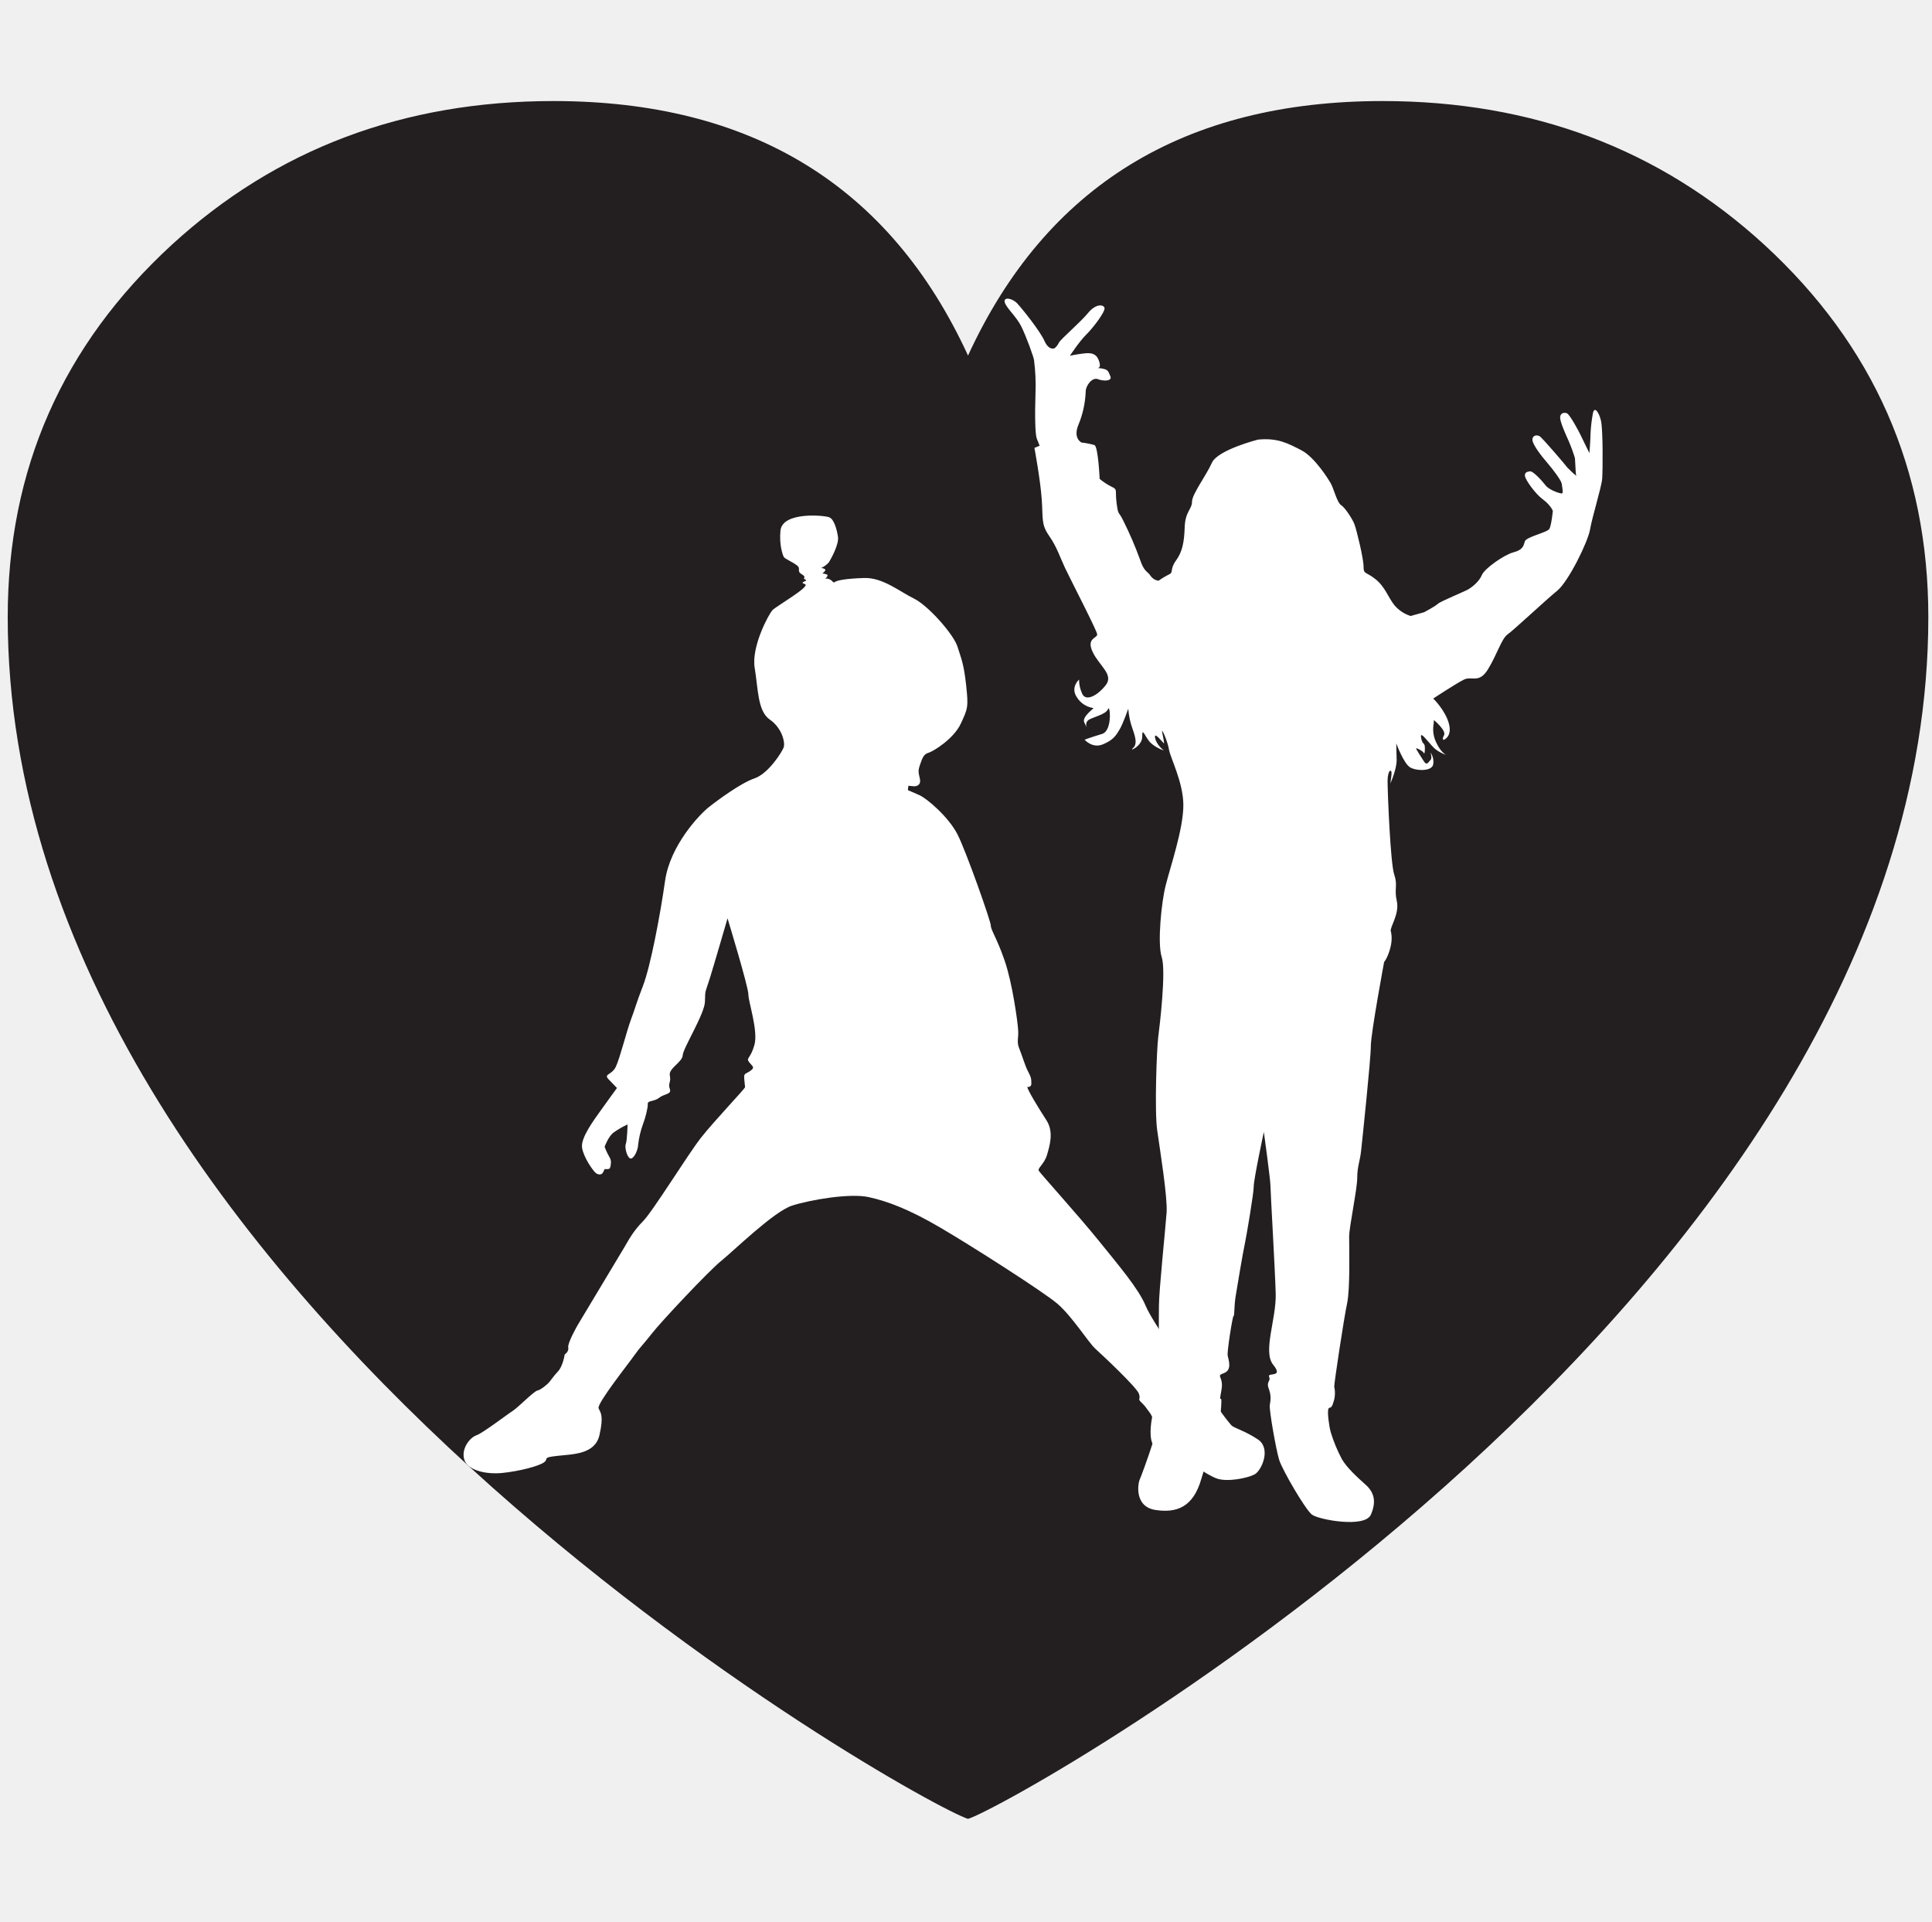
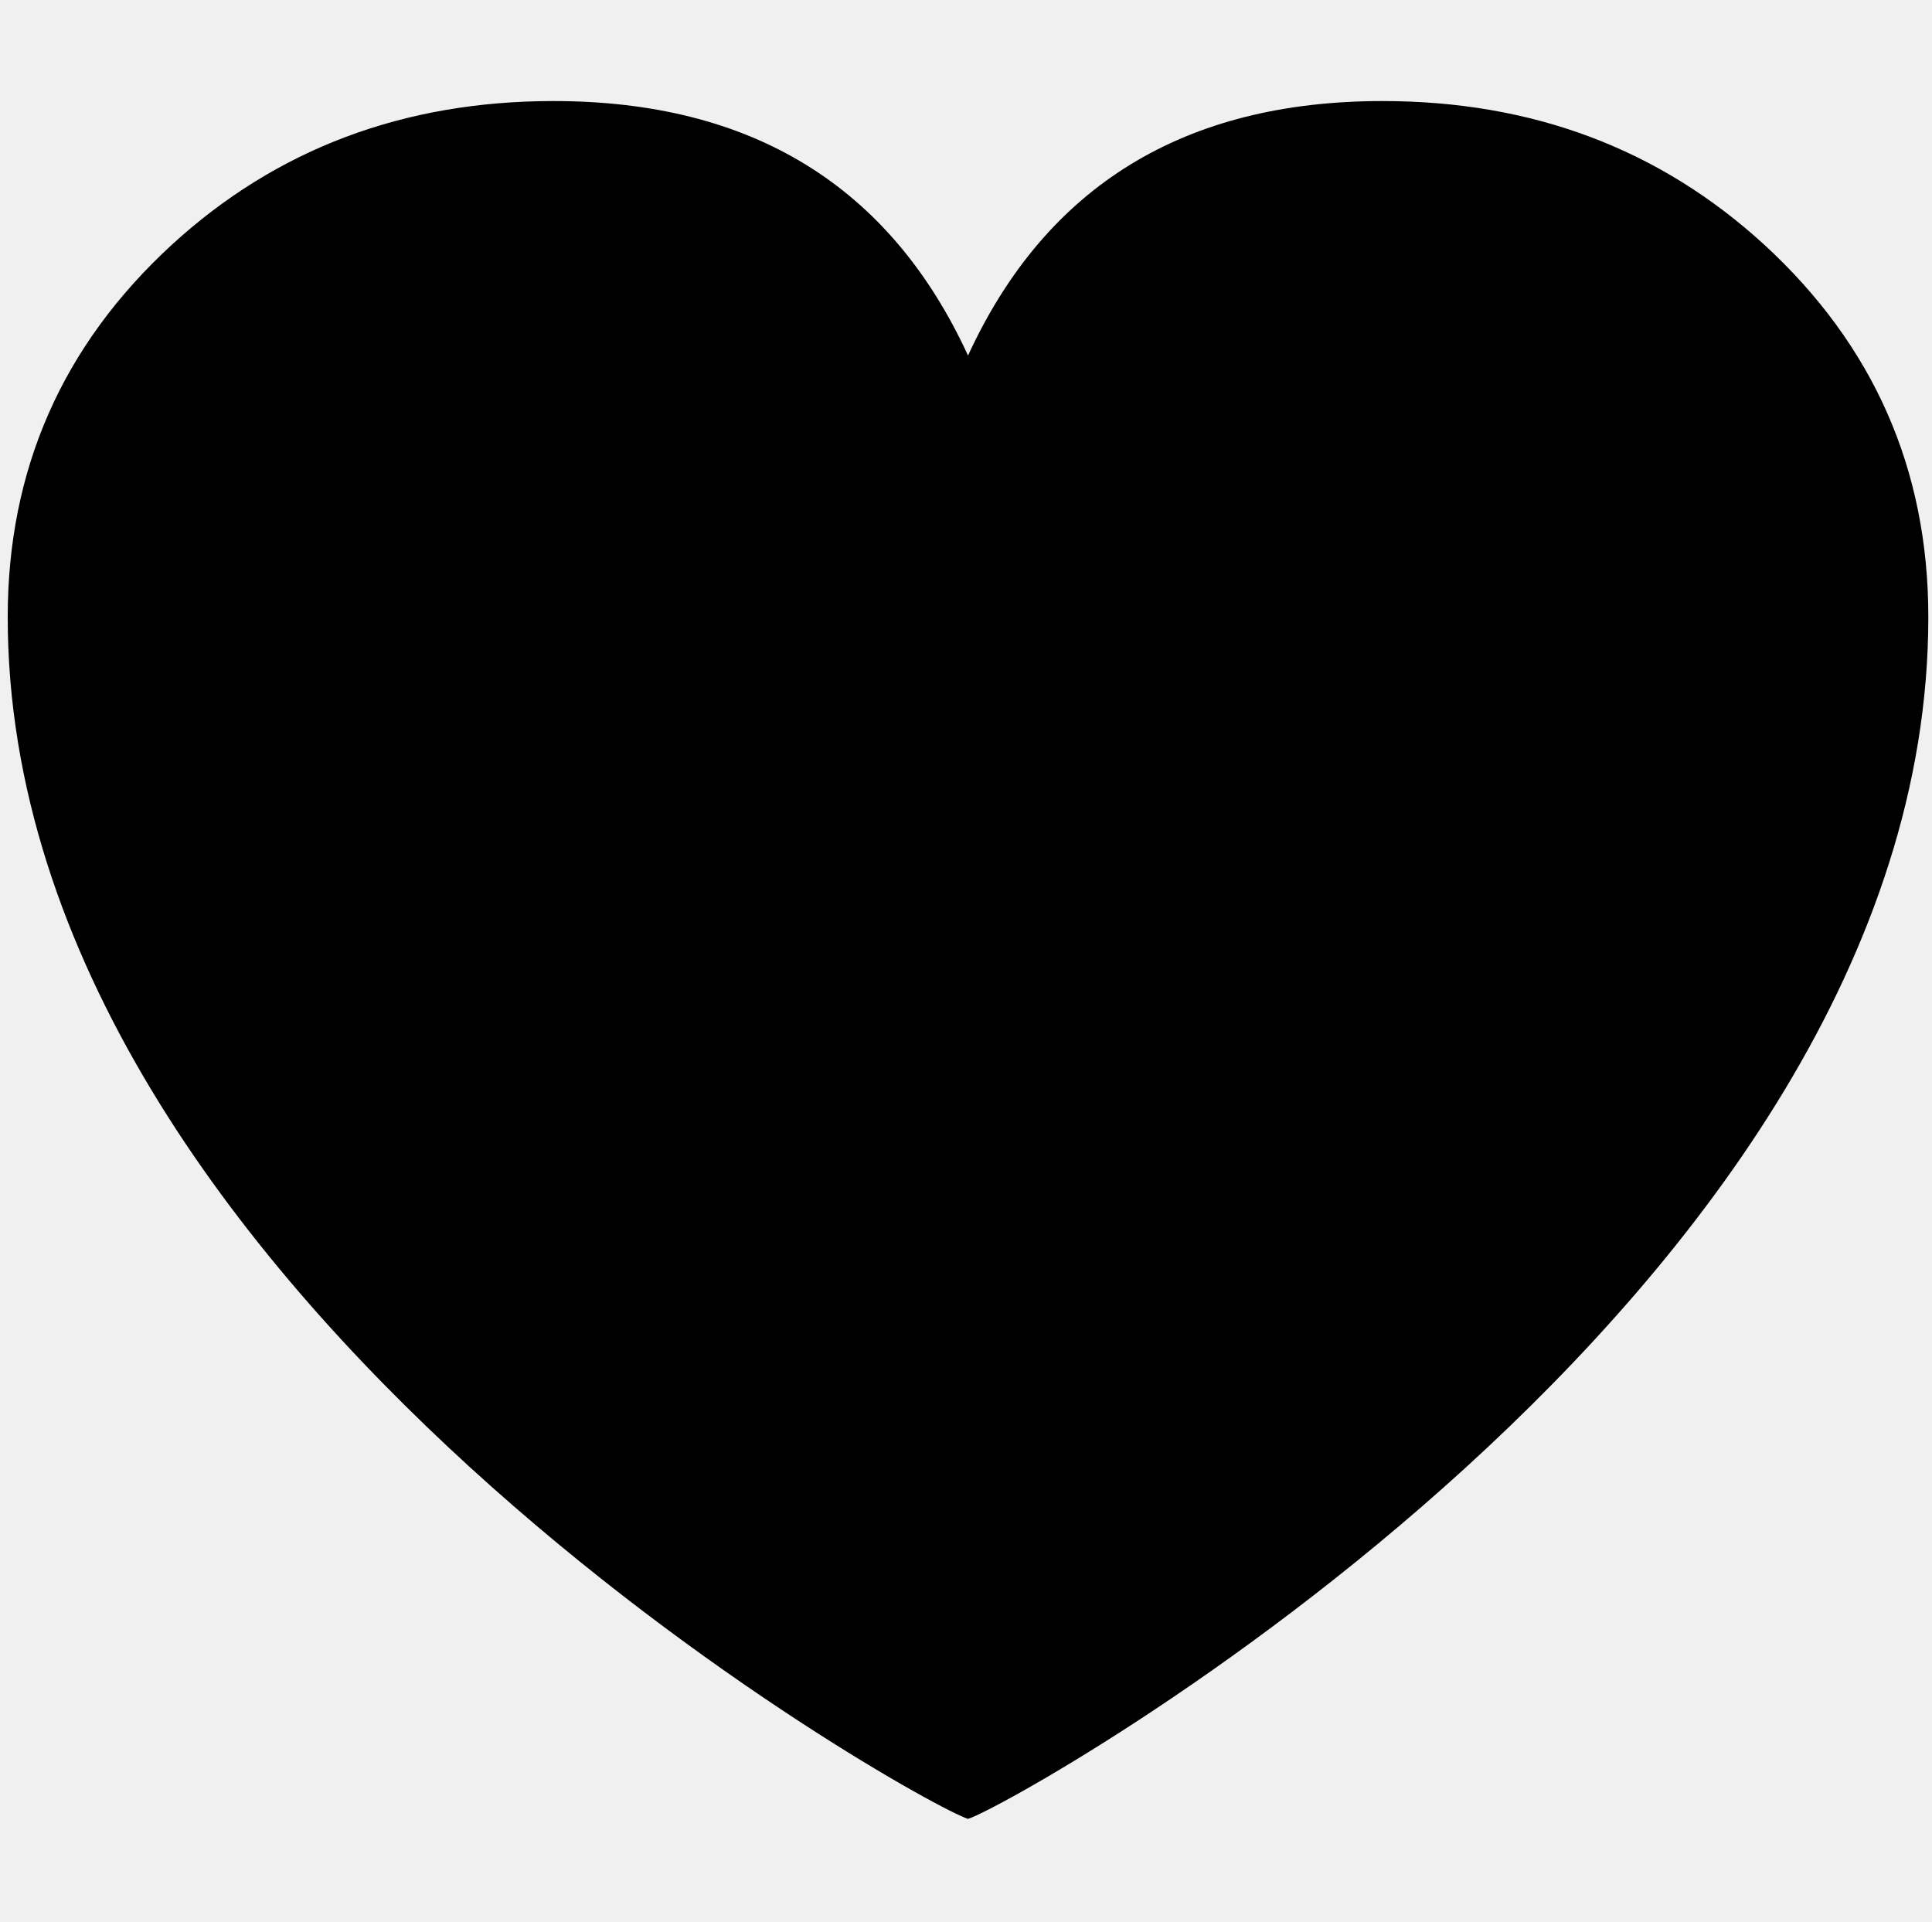
- <svg xmlns="http://www.w3.org/2000/svg" id="Layer_1" data-name="Layer 1" viewBox="0 0 956 951">
+ <svg xmlns="http://www.w3.org/2000/svg" id="experience-heart" data-name="Layer 1" viewBox="0 0 956 951">
  <g id="expr-heart">
-     <path id="expr-heart-2" data-name="expr-heart" d="M873.05,121.13Q795.4,50,684.14,50,536.94,50,479,175.93,421.07,50,273.86,50,162.6,50,85,121.13,3.81,195.76,3.82,305.35C3.82,641.63,455.8,893,479,900c23.2-7,475.18-258.37,475.18-594.65Q954.18,195.75,873.05,121.13Z" style="fill:#231f20;fill-rule:evenodd" />
+     <path id="expr-heart-2" data-name="expr-heart" d="M873.05,121.13Q795.4,50,684.14,50,536.94,50,479,175.93,421.07,50,273.86,50,162.6,50,85,121.13,3.81,195.76,3.82,305.35C3.82,641.63,455.8,893,479,900c23.2-7,475.18-258.37,475.18-594.65Q954.18,195.75,873.05,121.13Z" />
    <g id="kids">
-       <path d="M508.33,537.77a1.51,1.51,0,0,0,2-1.6c0-2.17,0-3-1.59-5.95s-2.91-7.85-4.36-11.33-.29-4.94-.58-9.3-2.83-23.09-6.68-34.27-6.83-15.11-6.83-17.29-12.05-36.31-16.41-45-15.25-18-19-19.61-5.66-2.47-5.66-2.47l.29-2.17a27.22,27.22,0,0,0,2.9.28c1,0,3.49-.43,2.76-3.77s-1-3.78.15-7.11,1.89-5.09,4.07-5.67,12.49-6.83,16-14.38,3.87-8.17,2.67-19.15c-1.19-10.78-2.36-12.85-4.25-18.95s-14.45-20.37-21.57-23.85S436.85,285.74,427.7,286s-13.48,1.2-14.5,1.93-.87-.29-2.47-1.16-2.47-.29-2.47-.29,1.6-1.46,1.16-2-2.46-.72-2.46-.72,1.45-1.17,1.45-1.75-1.89-1.16-2.33-.87a10.83,10.83,0,0,0,4.07-2.9c1-1.6,5.08-8.86,4.5-12.64s-1.94-8.61-4.27-9.62-23.2-2.94-24.18,6.53c-.71,6.87,1.06,12.06,1.64,13.07s5,2.8,6.77,4.4-.58,2.61,2.18,4.21-.15,1.89,1.74,2.62-3.63,1.16-.29,2.18-14.09,10.89-16,12.92-10.54,18.11-8.8,28.57,1.4,21.39,7.5,25.6,7.7,11.48,6.82,13.8-7.55,12.92-14.38,15.25S355,396,350.6,399.5s-19,18.74-21.5,36.31-7.26,42.41-10.89,51.85-3.77,10.9-5.95,16.7-5.52,19.32-7.56,23.54-6.24,3.34-3.48,6.24,4.07,4.21,4.07,4.21-5.52,7.55-8.28,11.47-9.73,13.07-9,18,5.38,11.34,6.68,12.49,2.91,1,3.49.15a11.93,11.93,0,0,0,1-2s2.18.29,2.61-.44a4.84,4.84,0,0,0,.44-2,4.66,4.66,0,0,0-.58-3.34,35,35,0,0,1-2.47-5.23s1.74-4.94,4.35-7a44.68,44.68,0,0,1,7-4.07s-.15,7.7-.88,9.73,1,7.7,2.76,7.12,3.34-4.8,3.34-6.68a45.34,45.34,0,0,1,2.47-10.46c1-2.47,2.47-8.13,2.32-9.88s3.06-1,5.67-3.05,6.25-1.59,5.23-4.35.73-3.2,0-6.68,6.24-6.54,6.39-10,10.89-20.47,11-26.58.14-4.21,2.32-11.18S360,454.4,360,454.4s10.31,33.84,10.31,37.62,4.94,18,3,25-4.35,6.39-2.61,8.57,2.9,2.47.87,4.07-3.34,1.3-3.34,3.05.44,4.5.44,5.23-15.26,16.7-21.79,25-23.82,36.46-28.76,41.4-7.4,9.88-9.15,12.78L285.82,655.7s-5.08,8.86-4.64,11-1.75,3.49-1.75,3.49-.87,5.81-3.34,8.42-3.77,4.79-4.65,5.66-3.63,3.35-5.51,3.78-9.59,8.43-12.35,10.17-14.67,10.9-17.87,12-7.55,6.54-6,11.91,10.61,7.56,19,6.69,17.86-3.34,20.47-5.23-1.3-2.33,6.54-3.2,18.74-.72,20.91-10.31.59-11-.43-13.22,15-22.36,17.72-26.28,4.36-5.23,8.86-11,28-30.79,34.13-35.72,26-24.4,35-27.3,28.61-6.25,37.91-4.22,19.9,6,35.3,15,50.68,31.52,57.94,37.62,15.54,19.32,18.89,22.36,20.62,19.18,21.64,22.37-1,2.18,1.3,4.36,2.47,3.05,3.49,4.21a12.23,12.23,0,0,1,1.74,2.9s-1.89,8.86.15,13.08,6.68,4.64,11,6.24,6.39,2.18,6.39,2.18,9.44,7.27,14.67,9,15.25-.3,18.59-2.19,8.27-12.78,1.45-17.28-11.91-5.51-13.22-7.12a88.58,88.58,0,0,1-5.95-7.84c-2.18-3.34-8.43-6.1-9.73-9.15a72.47,72.47,0,0,0-4.8-8.27s-18.3-25.28-21.78-33.7-13.36-20-23.24-32.24-28.9-33.27-29.63-34.57,2.76-3.34,4.07-7.85,3.48-11.32-.29-17.14S508.33,539.22,508.33,537.77Z" style="fill:#fff" />
-       <path id="girl" d="M622.45,217.53S602.52,222.6,599.67,229s-9.83,15.5-9.83,19.24-3.36,4.81-3.62,12.56S585,273.1,581.9,277.38s-1.2,5.87-3.28,6.77a40.65,40.65,0,0,0-5.34,3.2,5.64,5.64,0,0,1-4-2.49c-1.55-2.32-3.11-1.78-5.18-8a180.1,180.1,0,0,0-8.28-19.24c-2.41-5-2.41-2.13-3.28-8.55s.69-6.76-2.41-8.19a30.28,30.28,0,0,1-6-3.92s-.69-16-2.59-16.75a39.72,39.72,0,0,0-6.38-1.24s-4.31-2-1.55-8.73a47.5,47.5,0,0,0,3.62-16.39c0-3.2,3.28-7.3,6-6.24s7.24,1.08,6.21-1.42-1.21-3-2.93-3.57a15.41,15.41,0,0,0-3.8-.52s2.41.52,1.21-3.22-3.45-4.27-6.56-4.09a64.59,64.59,0,0,0-7.94,1.25s4.66-7.13,8.11-10.51,9.49-11.4,9-13.18-4.32-2.14-8.11,2.49-13.63,13-14.49,14.78a7.73,7.73,0,0,1-2.08,2.68s-2.76,1.42-5-3.57S506,153,503.4,150.19s-7.07-3.39-6.21-.54,5.7,6.95,8.11,11.76,6.38,15.68,6.38,16.92a98.12,98.12,0,0,1,.7,16.57c-.35,11-.18,20.13.69,22.27s1.38,3.38,1.38,3.38l-2.59,1.07s2.93,15.67,3.62,25.47-.34,12.29,3.62,18,5.18,10.15,7.94,16,15.7,30.81,15.87,32.77-5.52,1.79-2.24,8.73,10.7,11.23,6.38,16.57-9.83,8-11.56,4.1a16.7,16.7,0,0,1-1.55-7s-4.31,3.74-1.21,8.55a11.52,11.52,0,0,0,8.29,5.53c.69,0-5.87,4.27-4.49,7.12l1.38,2.85s-1.21-2.14.34-3.74,9-2.85,10-5.7,2.42,10.69-2.93,12.29-8.63,2.85-8.63,2.85,3.8,4.45,9,2.32,6.56-4.46,8.28-7.31,4.32-10.33,4.32-10.33a36.71,36.71,0,0,0,2.07,9.8c1.9,5.34,2.24,8,.17,9.79s4.66-1.07,4.66-5.69.86-1.25,3.28,1.95,7.42,4.81,7.42,4.81-3.63-2.67-4.32-6.23,3.8,2.32,4.32,2.67-.87-5-.87-6.06,2.76,5.17,3.45,9.27,7.08,16.21,7.08,27.43c0,11.87-6.56,30.84-8.8,39.9-2,7.89-4.14,28.33-1.9,35.27s-1,34-1.73,39.55-1.89,36.52-.51,46.14,5.17,33.31,4.66,40.61-3.8,38.84-3.8,46.14-.52,24.94,1.72,29-6,1.24-1.55,5.34,1.38,2.32,1.21,6.23-2.93,4.82-.52,8.2S565,729.85,564,732s-2.76,13.54,7.76,15.15,18.64-1.43,22.61-15.15,8.62-22.62,9-26.9,1-8.55,1-11.75-1.38,1.78,0-5.35-3.11-7,1.21-8.55,2.24-6.77,1.9-8.72,2.41-19.6,2.93-19.6.17-4.27,1-9.62,3.79-22.62,4.48-25.66,4.49-25.28,4.49-28.85,5-26.9,5-26.9,3.28,23.69,3.28,26.72,2.24,40.61,2.59,53.27-6.56,28.67-1.21,35.26-3.11,3.56-2.07,5.88-1.56,2.14-.17,5.88.86,5.88.51,8.2,3.11,22.09,4.66,27.07,12.94,24.58,16.22,27.08,26.22,6.77,29.16,0,1.38-11.23-2.59-14.79S666.44,726.28,664,722a73.21,73.21,0,0,1-5.52-13.36c-.86-3-1.72-9.8-1.2-11.4s1.38.71,2.58-3.57a13.87,13.87,0,0,0,.35-7.48c-.17-1.07,4.83-34.2,6.38-41.33s1-28.32,1-33,4-23.52,4-29,1.38-8.55,1.89-13.18,4.84-45.6,4.84-52S684.9,476,684.9,476s1.38-1.43,2.76-5.88,1-7.66.52-9.44,4.4-8.53,3-14.76.6-7.69-1.29-13.21-3.28-40.61-3.28-46.31,2.41-6.59,1.9-2.68l-.52,3.93s3.27-7.13,3.1-11.94-.17-7.84-.17-7.84,3.62,9.8,6.73,11.76,11.21,2.14,11.56-1.6a7.89,7.89,0,0,0-1.38-5.71s1,2.85,0,3.75-1.73,3.2-3.45.35-3.63-5.52-3.63-6.06,3.46,1.43,3.63,2,.69,1.07.69-2.13-1.21-1.25-1.9-5.35,4.66,4.1,7.42,6.06a19.45,19.45,0,0,0,5.17,2.67s-2.58-.89-5-6.05a15,15,0,0,1-1.38-9.27l.17-2s6.21,5.17,5,7.48-.18,2.32-.18,2.32,4.32-1.42,2.59-8-7.76-12.46-7.76-12.46,10.87-7.13,15-9.27,7.59,2.14,12.08-5.17S743,316,746,313.9s18.8-16.93,24.49-21.56,15.27-24.23,16.31-30.37,5.69-21,6-25.12.43-24.31-.6-28.68-3.37-7.57-4.06-3.3A74.07,74.07,0,0,0,787,215.3c0,2.4-.52,8.9-.52,8.9s-3.71-7.48-4.4-9-5.26-10.07-6.72-10.69-3.37-.09-3.37,2.14,2.94,8.72,4.23,11.57a84.76,84.76,0,0,1,3.1,8.46c.09.45.35,7.58.52,8.2l.17.62a56.19,56.19,0,0,1-4.48-4.18c-.35-.62-12.42-14.79-13.72-15.5s-3.53-.53-3.53,1.78,4.4,8,7.5,11.58,6.82,8.73,7,10.16.86,4.54.17,4.8-6.3-1.6-8.11-3.92-6.21-7.21-7.76-7-2.68.53-2.5,2.31,4.91,8.64,8.88,11.58,4.92,5.7,4.92,5.7-.69,7.13-1.73,8.91-11.56,3.92-12.16,6.23-1.12,4.19-5.61,5.35-14.23,7.93-15.61,11.22-4.74,5.88-6.56,7-13.89,6-15.18,7.23-6.81,4.18-6.81,4.18l-6.73,1.87a17.36,17.36,0,0,1-8-5.34c-3.2-4-4.57-9.09-9.41-12.92s-5.86-2.23-5.86-6.23-3.45-18.08-4.49-20.85-4.74-8.37-6.64-9.53S660,242,658.68,239.52s-8.28-13.44-14.75-16.74S632.37,216.54,622.45,217.53Z" style="fill:#fff" />
+       <path d="M508.33,537.77a1.51,1.51,0,0,0,2-1.6c0-2.17,0-3-1.59-5.95s-2.91-7.85-4.36-11.33-.29-4.94-.58-9.3-2.83-23.09-6.68-34.27-6.83-15.11-6.83-17.29-12.05-36.31-16.41-45-15.25-18-19-19.61-5.66-2.47-5.66-2.47l.29-2.17a27.22,27.22,0,0,0,2.9.28c1,0,3.49-.43,2.76-3.77s-1-3.78.15-7.11,1.89-5.09,4.07-5.67,12.49-6.83,16-14.38,3.87-8.17,2.67-19.15c-1.19-10.78-2.36-12.85-4.25-18.95s-14.45-20.37-21.57-23.85S436.85,285.74,427.7,286s-13.48,1.2-14.5,1.93-.87-.29-2.47-1.16-2.47-.29-2.47-.29,1.6-1.46,1.16-2-2.46-.72-2.46-.72,1.45-1.17,1.45-1.75-1.89-1.16-2.33-.87a10.83,10.83,0,0,0,4.07-2.9c1-1.6,5.08-8.86,4.5-12.64s-1.94-8.61-4.27-9.62-23.2-2.94-24.18,6.53c-.71,6.87,1.06,12.06,1.64,13.07s5,2.8,6.77,4.4-.58,2.61,2.18,4.21-.15,1.89,1.74,2.62-3.63,1.16-.29,2.18-14.09,10.89-16,12.92-10.54,18.11-8.8,28.57,1.4,21.39,7.5,25.6,7.7,11.48,6.82,13.8-7.55,12.92-14.38,15.25S355,396,350.6,399.5s-19,18.74-21.5,36.31-7.26,42.41-10.89,51.85-3.77,10.9-5.95,16.7-5.52,19.32-7.56,23.54-6.24,3.34-3.48,6.24,4.07,4.21,4.07,4.21-5.52,7.55-8.28,11.47-9.73,13.07-9,18,5.38,11.34,6.68,12.49,2.91,1,3.49.15a11.93,11.93,0,0,0,1-2s2.18.29,2.61-.44a4.84,4.84,0,0,0,.44-2,4.66,4.66,0,0,0-.58-3.34,35,35,0,0,1-2.47-5.23s1.74-4.94,4.35-7a44.68,44.68,0,0,1,7-4.07s-.15,7.7-.88,9.73,1,7.7,2.76,7.12,3.34-4.8,3.34-6.68a45.34,45.34,0,0,1,2.47-10.46c1-2.47,2.47-8.13,2.32-9.88s3.06-1,5.67-3.05,6.25-1.59,5.23-4.35.73-3.2,0-6.68,6.24-6.54,6.39-10,10.89-20.47,11-26.58.14-4.21,2.32-11.18S360,454.4,360,454.4s10.31,33.84,10.31,37.62,4.94,18,3,25-4.35,6.39-2.61,8.57,2.9,2.47.87,4.07-3.34,1.3-3.34,3.05.44,4.5.44,5.23-15.26,16.7-21.79,25-23.82,36.46-28.76,41.4-7.4,9.88-9.15,12.78L285.82,655.7s-5.08,8.86-4.64,11-1.75,3.49-1.75,3.49-.87,5.81-3.34,8.42-3.77,4.79-4.65,5.66-3.63,3.35-5.51,3.78-9.59,8.43-12.35,10.17-14.67,10.9-17.87,12-7.55,6.54-6,11.91,10.61,7.56,19,6.69,17.86-3.34,20.47-5.23-1.3-2.33,6.54-3.2,18.74-.72,20.91-10.31.59-11-.43-13.22,15-22.36,17.72-26.28,4.36-5.23,8.86-11,28-30.79,34.13-35.72,26-24.4,35-27.3,28.61-6.25,37.91-4.22,19.9,6,35.3,15,50.68,31.52,57.94,37.62,15.54,19.32,18.89,22.36,20.62,19.18,21.64,22.37-1,2.18,1.3,4.36,2.47,3.05,3.49,4.21a12.23,12.23,0,0,1,1.74,2.9s-1.89,8.86.15,13.08,6.68,4.64,11,6.24,6.39,2.18,6.39,2.18,9.44,7.27,14.67,9,15.25-.3,18.59-2.19,8.27-12.78,1.45-17.28-11.91-5.51-13.22-7.12a88.58,88.58,0,0,1-5.95-7.84c-2.18-3.34-8.43-6.1-9.73-9.15a72.47,72.47,0,0,0-4.8-8.27s-18.3-25.28-21.78-33.7-13.36-20-23.24-32.24-28.9-33.27-29.63-34.57,2.76-3.34,4.07-7.85,3.48-11.32-.29-17.14S508.33,539.22,508.33,537.77Z" />
+       <path id="girl" d="M622.45,217.53S602.52,222.6,599.67,229s-9.83,15.5-9.83,19.24-3.36,4.81-3.62,12.56S585,273.1,581.9,277.38s-1.2,5.87-3.28,6.77a40.65,40.65,0,0,0-5.34,3.2,5.64,5.64,0,0,1-4-2.49c-1.55-2.32-3.11-1.78-5.18-8a180.1,180.1,0,0,0-8.28-19.24c-2.41-5-2.41-2.13-3.28-8.55s.69-6.76-2.41-8.19a30.28,30.28,0,0,1-6-3.92s-.69-16-2.59-16.75a39.72,39.72,0,0,0-6.38-1.24s-4.31-2-1.55-8.73a47.5,47.5,0,0,0,3.62-16.39c0-3.2,3.28-7.3,6-6.24s7.24,1.08,6.21-1.42-1.21-3-2.93-3.57a15.41,15.41,0,0,0-3.8-.52s2.41.52,1.21-3.22-3.45-4.27-6.56-4.09a64.59,64.59,0,0,0-7.94,1.25s4.66-7.13,8.11-10.51,9.49-11.4,9-13.18-4.32-2.14-8.11,2.49-13.63,13-14.49,14.78a7.73,7.73,0,0,1-2.08,2.68s-2.76,1.42-5-3.57S506,153,503.4,150.19s-7.07-3.39-6.21-.54,5.7,6.95,8.11,11.76,6.38,15.68,6.38,16.92a98.12,98.12,0,0,1,.7,16.57c-.35,11-.18,20.13.69,22.27s1.38,3.38,1.38,3.38l-2.59,1.07s2.93,15.67,3.62,25.47-.34,12.29,3.62,18,5.18,10.15,7.94,16,15.7,30.81,15.87,32.77-5.52,1.79-2.24,8.73,10.7,11.23,6.38,16.57-9.83,8-11.56,4.1a16.7,16.7,0,0,1-1.55-7s-4.31,3.74-1.21,8.55a11.52,11.52,0,0,0,8.29,5.53c.69,0-5.87,4.27-4.49,7.12l1.38,2.85s-1.21-2.14.34-3.74,9-2.85,10-5.7,2.42,10.69-2.93,12.29-8.63,2.85-8.63,2.85,3.8,4.45,9,2.32,6.56-4.46,8.28-7.31,4.32-10.33,4.32-10.33a36.71,36.71,0,0,0,2.07,9.8c1.9,5.34,2.24,8,.17,9.79s4.66-1.07,4.66-5.69.86-1.25,3.28,1.95,7.42,4.81,7.42,4.81-3.63-2.67-4.32-6.23,3.8,2.32,4.32,2.67-.87-5-.87-6.06,2.76,5.17,3.45,9.27,7.08,16.21,7.08,27.43c0,11.87-6.56,30.84-8.8,39.9-2,7.89-4.14,28.33-1.9,35.27s-1,34-1.73,39.55-1.89,36.52-.51,46.14,5.17,33.31,4.66,40.61-3.8,38.84-3.8,46.14-.52,24.94,1.72,29-6,1.24-1.55,5.34,1.38,2.32,1.21,6.23-2.93,4.82-.52,8.2S565,729.85,564,732s-2.76,13.54,7.76,15.15,18.64-1.43,22.61-15.15,8.62-22.62,9-26.9,1-8.55,1-11.75-1.38,1.78,0-5.35-3.11-7,1.21-8.55,2.24-6.77,1.9-8.72,2.41-19.6,2.93-19.6.17-4.27,1-9.62,3.79-22.62,4.48-25.66,4.49-25.28,4.49-28.85,5-26.9,5-26.9,3.28,23.69,3.28,26.72,2.24,40.61,2.59,53.27-6.56,28.67-1.21,35.26-3.11,3.56-2.07,5.88-1.56,2.14-.17,5.88.86,5.88.51,8.2,3.11,22.09,4.66,27.07,12.94,24.58,16.22,27.08,26.22,6.77,29.16,0,1.38-11.23-2.59-14.79S666.44,726.28,664,722a73.21,73.21,0,0,1-5.52-13.36c-.86-3-1.72-9.8-1.2-11.4s1.38.71,2.58-3.57a13.87,13.87,0,0,0,.35-7.48c-.17-1.07,4.83-34.2,6.38-41.33s1-28.32,1-33,4-23.52,4-29,1.38-8.55,1.89-13.18,4.84-45.6,4.84-52S684.9,476,684.9,476s1.38-1.43,2.76-5.88,1-7.66.52-9.44,4.4-8.53,3-14.76.6-7.69-1.29-13.21-3.28-40.61-3.28-46.31,2.41-6.59,1.9-2.68l-.52,3.93s3.27-7.13,3.1-11.94-.17-7.84-.17-7.84,3.62,9.8,6.73,11.76,11.21,2.14,11.56-1.6a7.89,7.89,0,0,0-1.38-5.71s1,2.85,0,3.75-1.73,3.2-3.45.35-3.63-5.52-3.63-6.06,3.46,1.43,3.63,2,.69,1.07.69-2.13-1.21-1.25-1.9-5.35,4.66,4.1,7.42,6.06a19.45,19.45,0,0,0,5.17,2.67s-2.58-.89-5-6.05a15,15,0,0,1-1.38-9.27l.17-2s6.21,5.17,5,7.48-.18,2.32-.18,2.32,4.32-1.42,2.59-8-7.76-12.46-7.76-12.46,10.87-7.13,15-9.27,7.59,2.14,12.08-5.17S743,316,746,313.9s18.8-16.93,24.49-21.56,15.27-24.23,16.31-30.37,5.69-21,6-25.12.43-24.31-.6-28.68-3.37-7.57-4.06-3.3A74.07,74.07,0,0,0,787,215.3c0,2.4-.52,8.9-.52,8.9s-3.71-7.48-4.4-9-5.26-10.07-6.72-10.69-3.37-.09-3.37,2.14,2.94,8.72,4.23,11.57a84.76,84.76,0,0,1,3.1,8.46c.09.45.35,7.58.52,8.2l.17.62a56.19,56.19,0,0,1-4.48-4.18c-.35-.62-12.42-14.79-13.72-15.5s-3.53-.53-3.53,1.78,4.4,8,7.5,11.58,6.82,8.73,7,10.16.86,4.54.17,4.8-6.3-1.6-8.11-3.92-6.21-7.21-7.76-7-2.68.53-2.5,2.31,4.91,8.64,8.88,11.58,4.92,5.7,4.92,5.7-.69,7.13-1.73,8.91-11.56,3.92-12.16,6.23-1.12,4.19-5.61,5.35-14.23,7.93-15.61,11.22-4.74,5.88-6.56,7-13.89,6-15.18,7.23-6.81,4.18-6.81,4.18l-6.73,1.87a17.36,17.36,0,0,1-8-5.34c-3.2-4-4.57-9.09-9.41-12.92s-5.86-2.23-5.86-6.23-3.45-18.08-4.49-20.85-4.74-8.37-6.64-9.53S660,242,658.68,239.52s-8.28-13.44-14.75-16.74S632.37,216.54,622.45,217.53Z" />
    </g>
  </g>
</svg>
